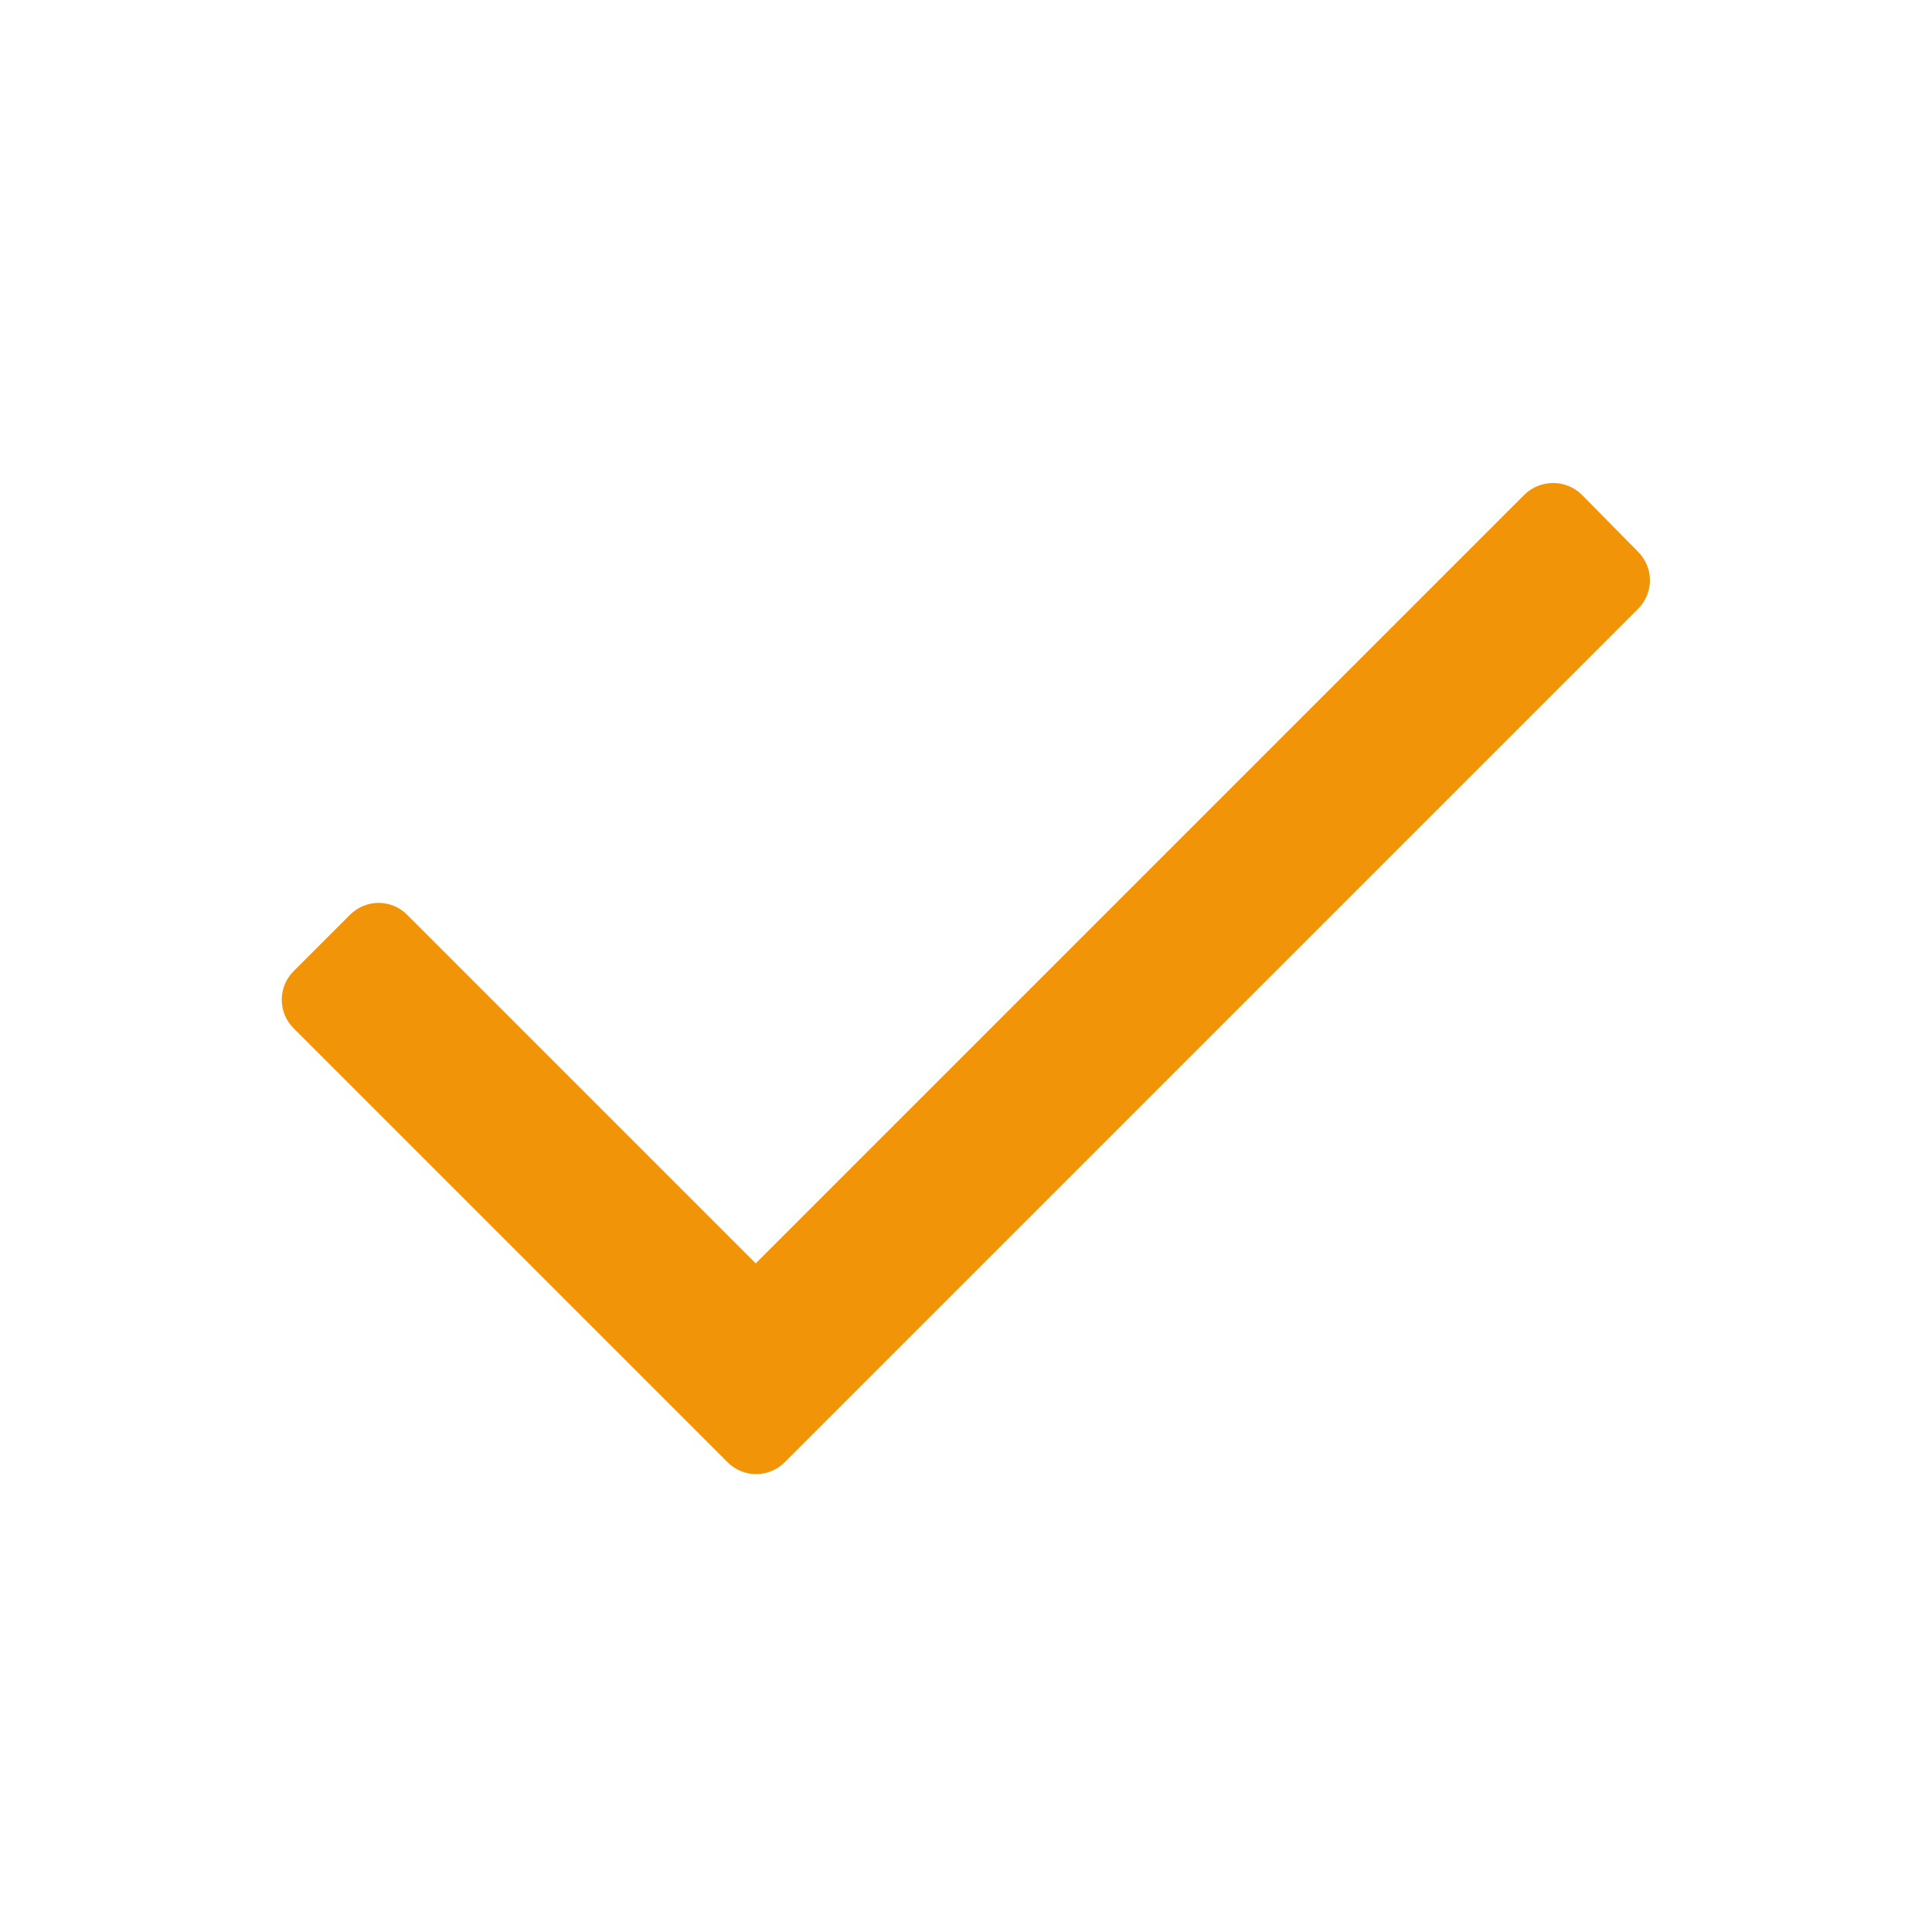
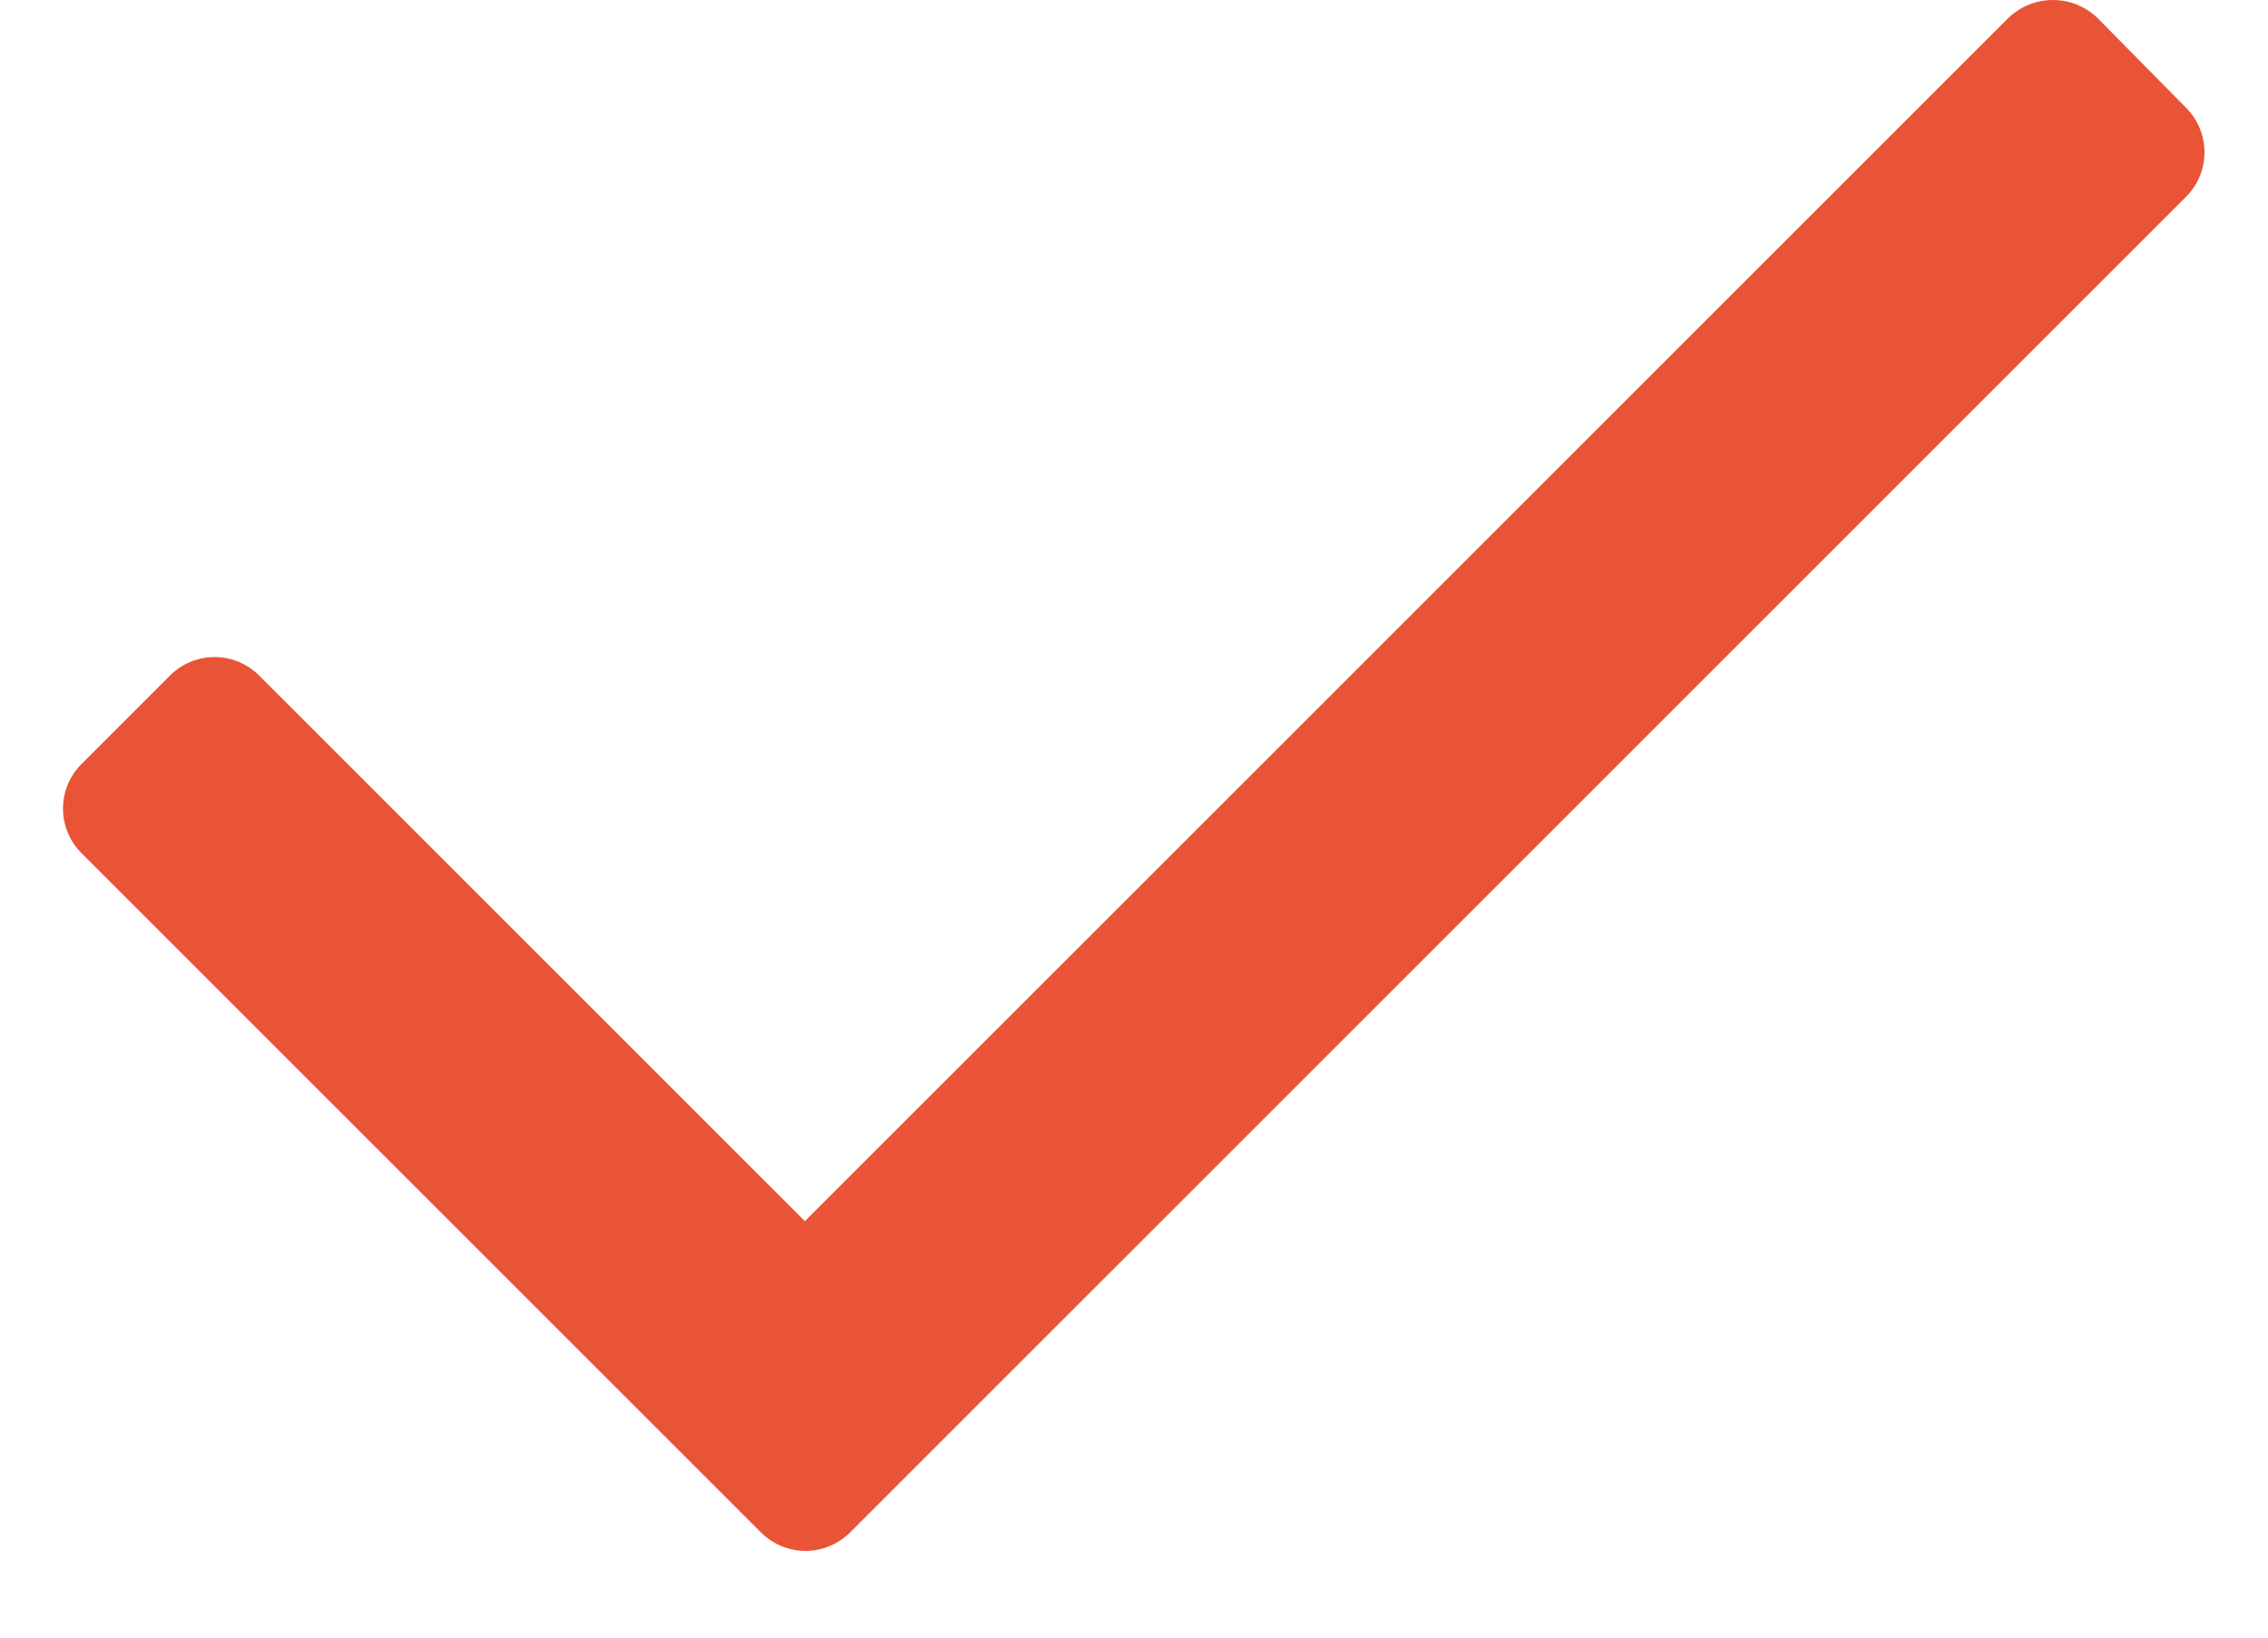
- <svg xmlns="http://www.w3.org/2000/svg" width="24" height="24" viewBox="0 0 24 24" fill="none">
-   <path d="M20.348 7.564L9.748 18.164C9.654 18.259 9.526 18.312 9.393 18.312C9.26 18.312 9.132 18.259 9.038 18.164L3.648 12.774C3.553 12.68 3.5 12.552 3.5 12.419C3.5 12.286 3.553 12.158 3.648 12.064L4.348 11.364C4.442 11.269 4.57 11.216 4.703 11.216C4.836 11.216 4.964 11.269 5.058 11.364L9.388 15.694L18.938 6.144C19.136 5.952 19.45 5.952 19.648 6.144L20.348 6.854C20.443 6.948 20.496 7.076 20.496 7.209C20.496 7.342 20.443 7.47 20.348 7.564Z" fill="#F19408" />
+ <svg xmlns="http://www.w3.org/2000/svg" width="18" height="13" viewBox="0 0 18 13" fill="none">
+   <path d="M17.348 1.564L6.748 12.164C6.654 12.258 6.526 12.312 6.393 12.312C6.26 12.312 6.132 12.258 6.038 12.164L0.648 6.774C0.553 6.68 0.5 6.552 0.5 6.419C0.5 6.285 0.553 6.158 0.648 6.064L1.348 5.364C1.442 5.269 1.57 5.216 1.703 5.216C1.836 5.216 1.964 5.269 2.058 5.364L6.388 9.694L15.938 0.144C16.136 -0.048 16.45 -0.048 16.648 0.144L17.348 0.854C17.443 0.948 17.496 1.076 17.496 1.209C17.496 1.342 17.443 1.47 17.348 1.564Z" fill="#EA5436" />
</svg>
